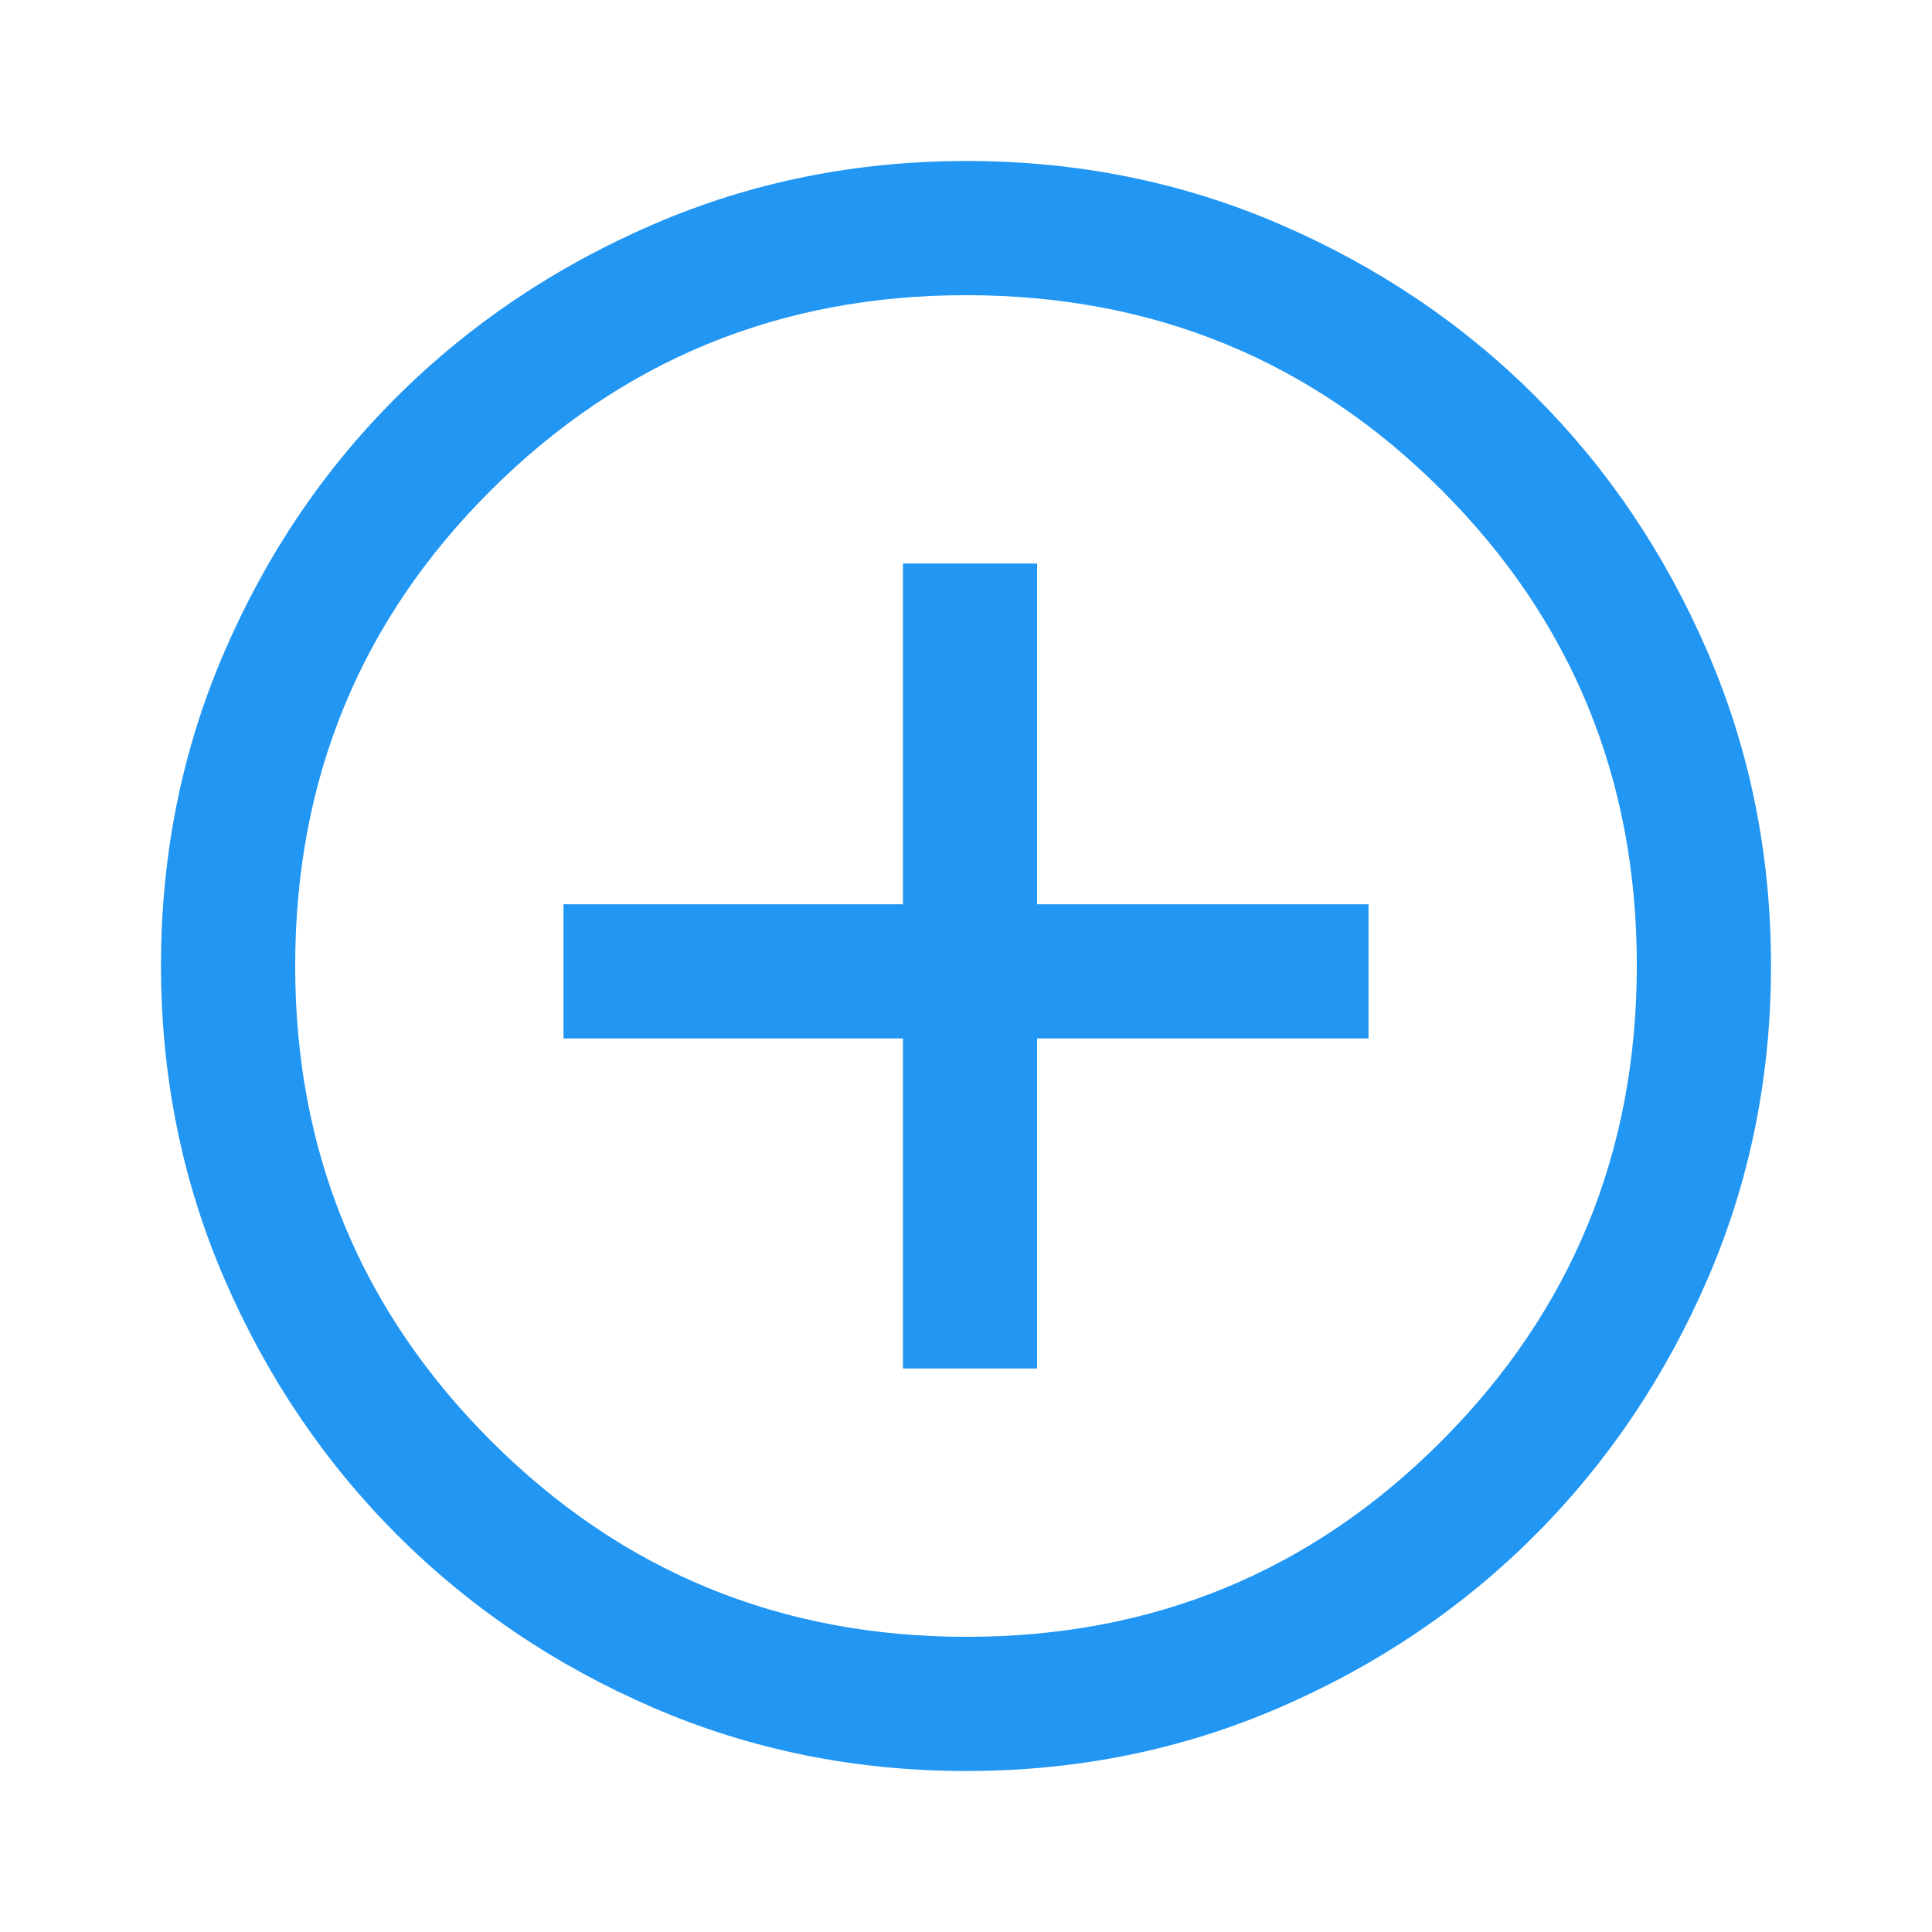
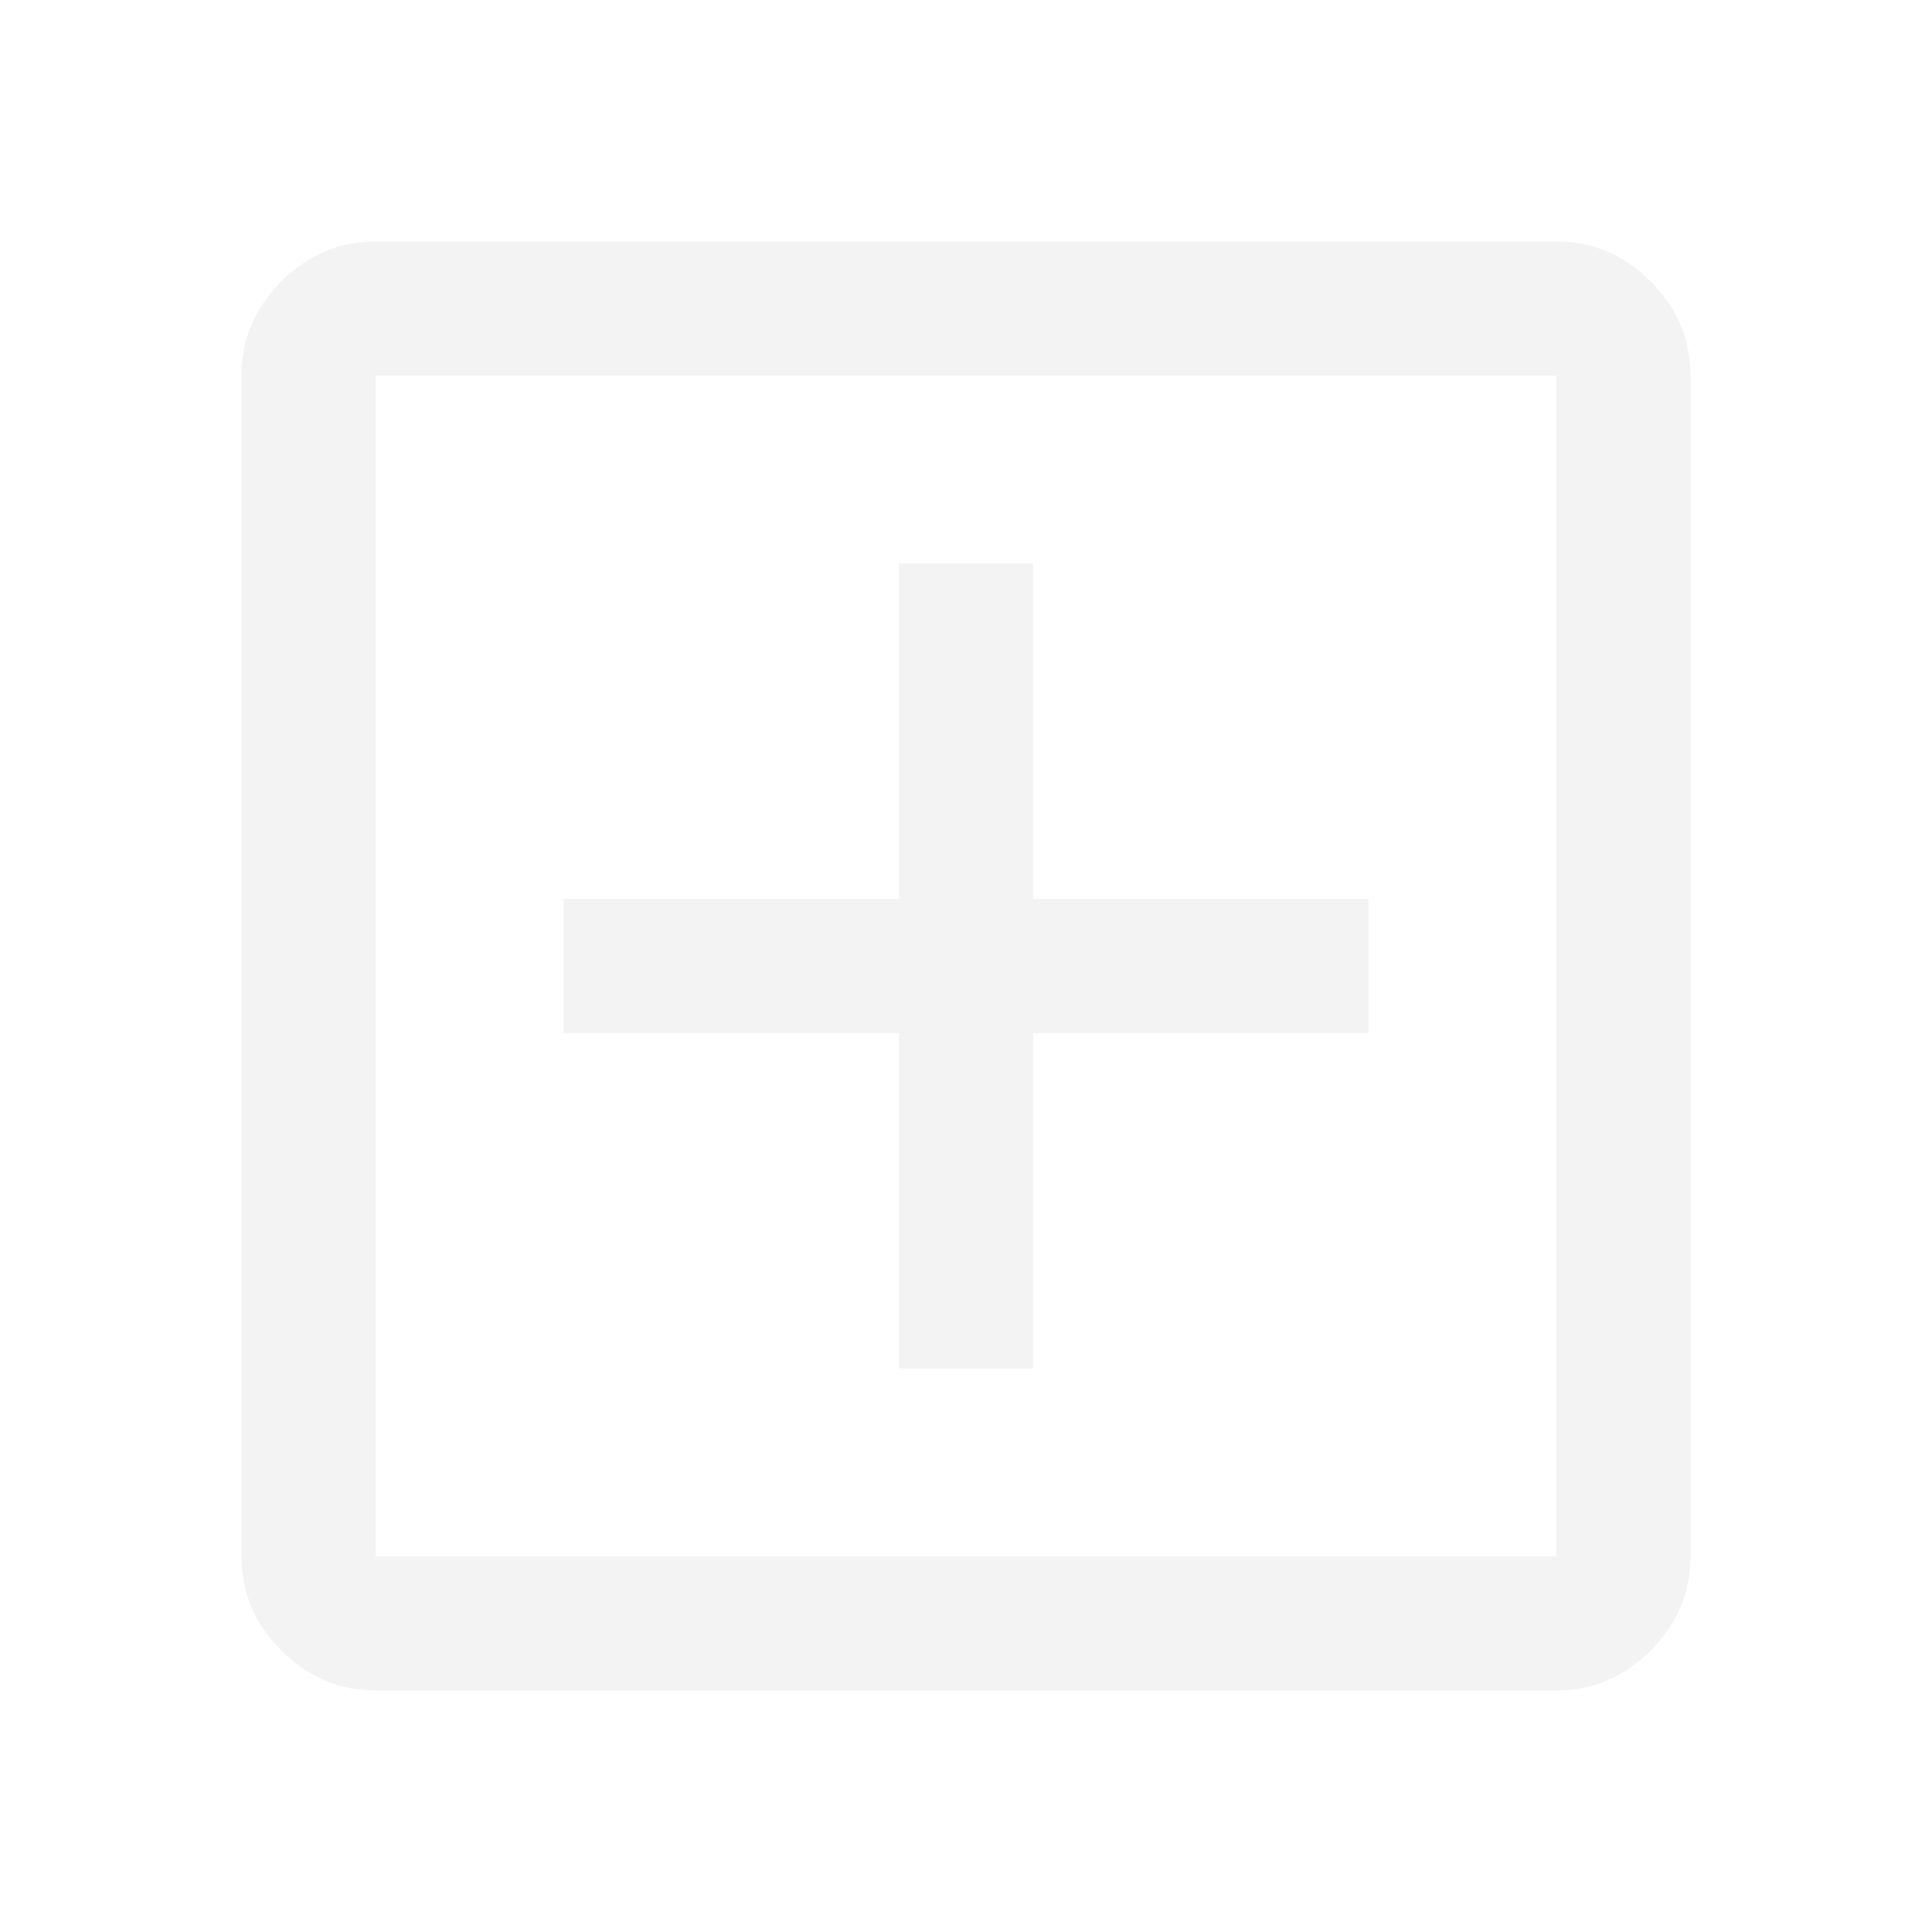
- <svg xmlns="http://www.w3.org/2000/svg" height="40px" viewBox="0 -960 960 960" width="40px" fill="#2196f3">
-   <path d="M448.67-280h66.66v-164H680v-66.67H515.33V-680h-66.66v169.33H280V-444h168.67v164Zm31.51 200q-82.83 0-155.67-31.5-72.84-31.5-127.18-85.83Q143-251.67 111.5-324.56T80-480.33q0-82.88 31.5-155.78Q143-709 197.33-763q54.34-54 127.23-85.5T480.33-880q82.88 0 155.78 31.5Q709-817 763-763t85.5 127Q880-563 880-480.18q0 82.83-31.5 155.67Q817-251.67 763-197.46q-54 54.21-127 85.84Q563-80 480.18-80Zm.15-66.67q139 0 236-97.33t97-236.33q0-139-96.87-236-96.88-97-236.46-97-138.67 0-236 96.87-97.33 96.88-97.33 236.46 0 138.67 97.33 236 97.33 97.33 236.33 97.33ZM480-480Z" />
+ <svg xmlns="http://www.w3.org/2000/svg" height="40px" viewBox="0 -960 960 960" width="40px" fill="#F3F3F3">
+   <path d="M446.67-280h66.66v-166.67H680v-66.66H513.33V-680h-66.66v166.67H280v66.66h166.67V-280Zm-260 160q-27 0-46.84-19.83Q120-159.67 120-186.67v-586.66q0-27 19.83-46.84Q159.67-840 186.67-840h586.66q27 0 46.84 19.83Q840-800.33 840-773.33v586.66q0 27-19.83 46.84Q800.33-120 773.33-120H186.67Zm0-66.67h586.66v-586.66H186.67v586.66Zm0-586.66v586.66-586.66Z" />
</svg>
